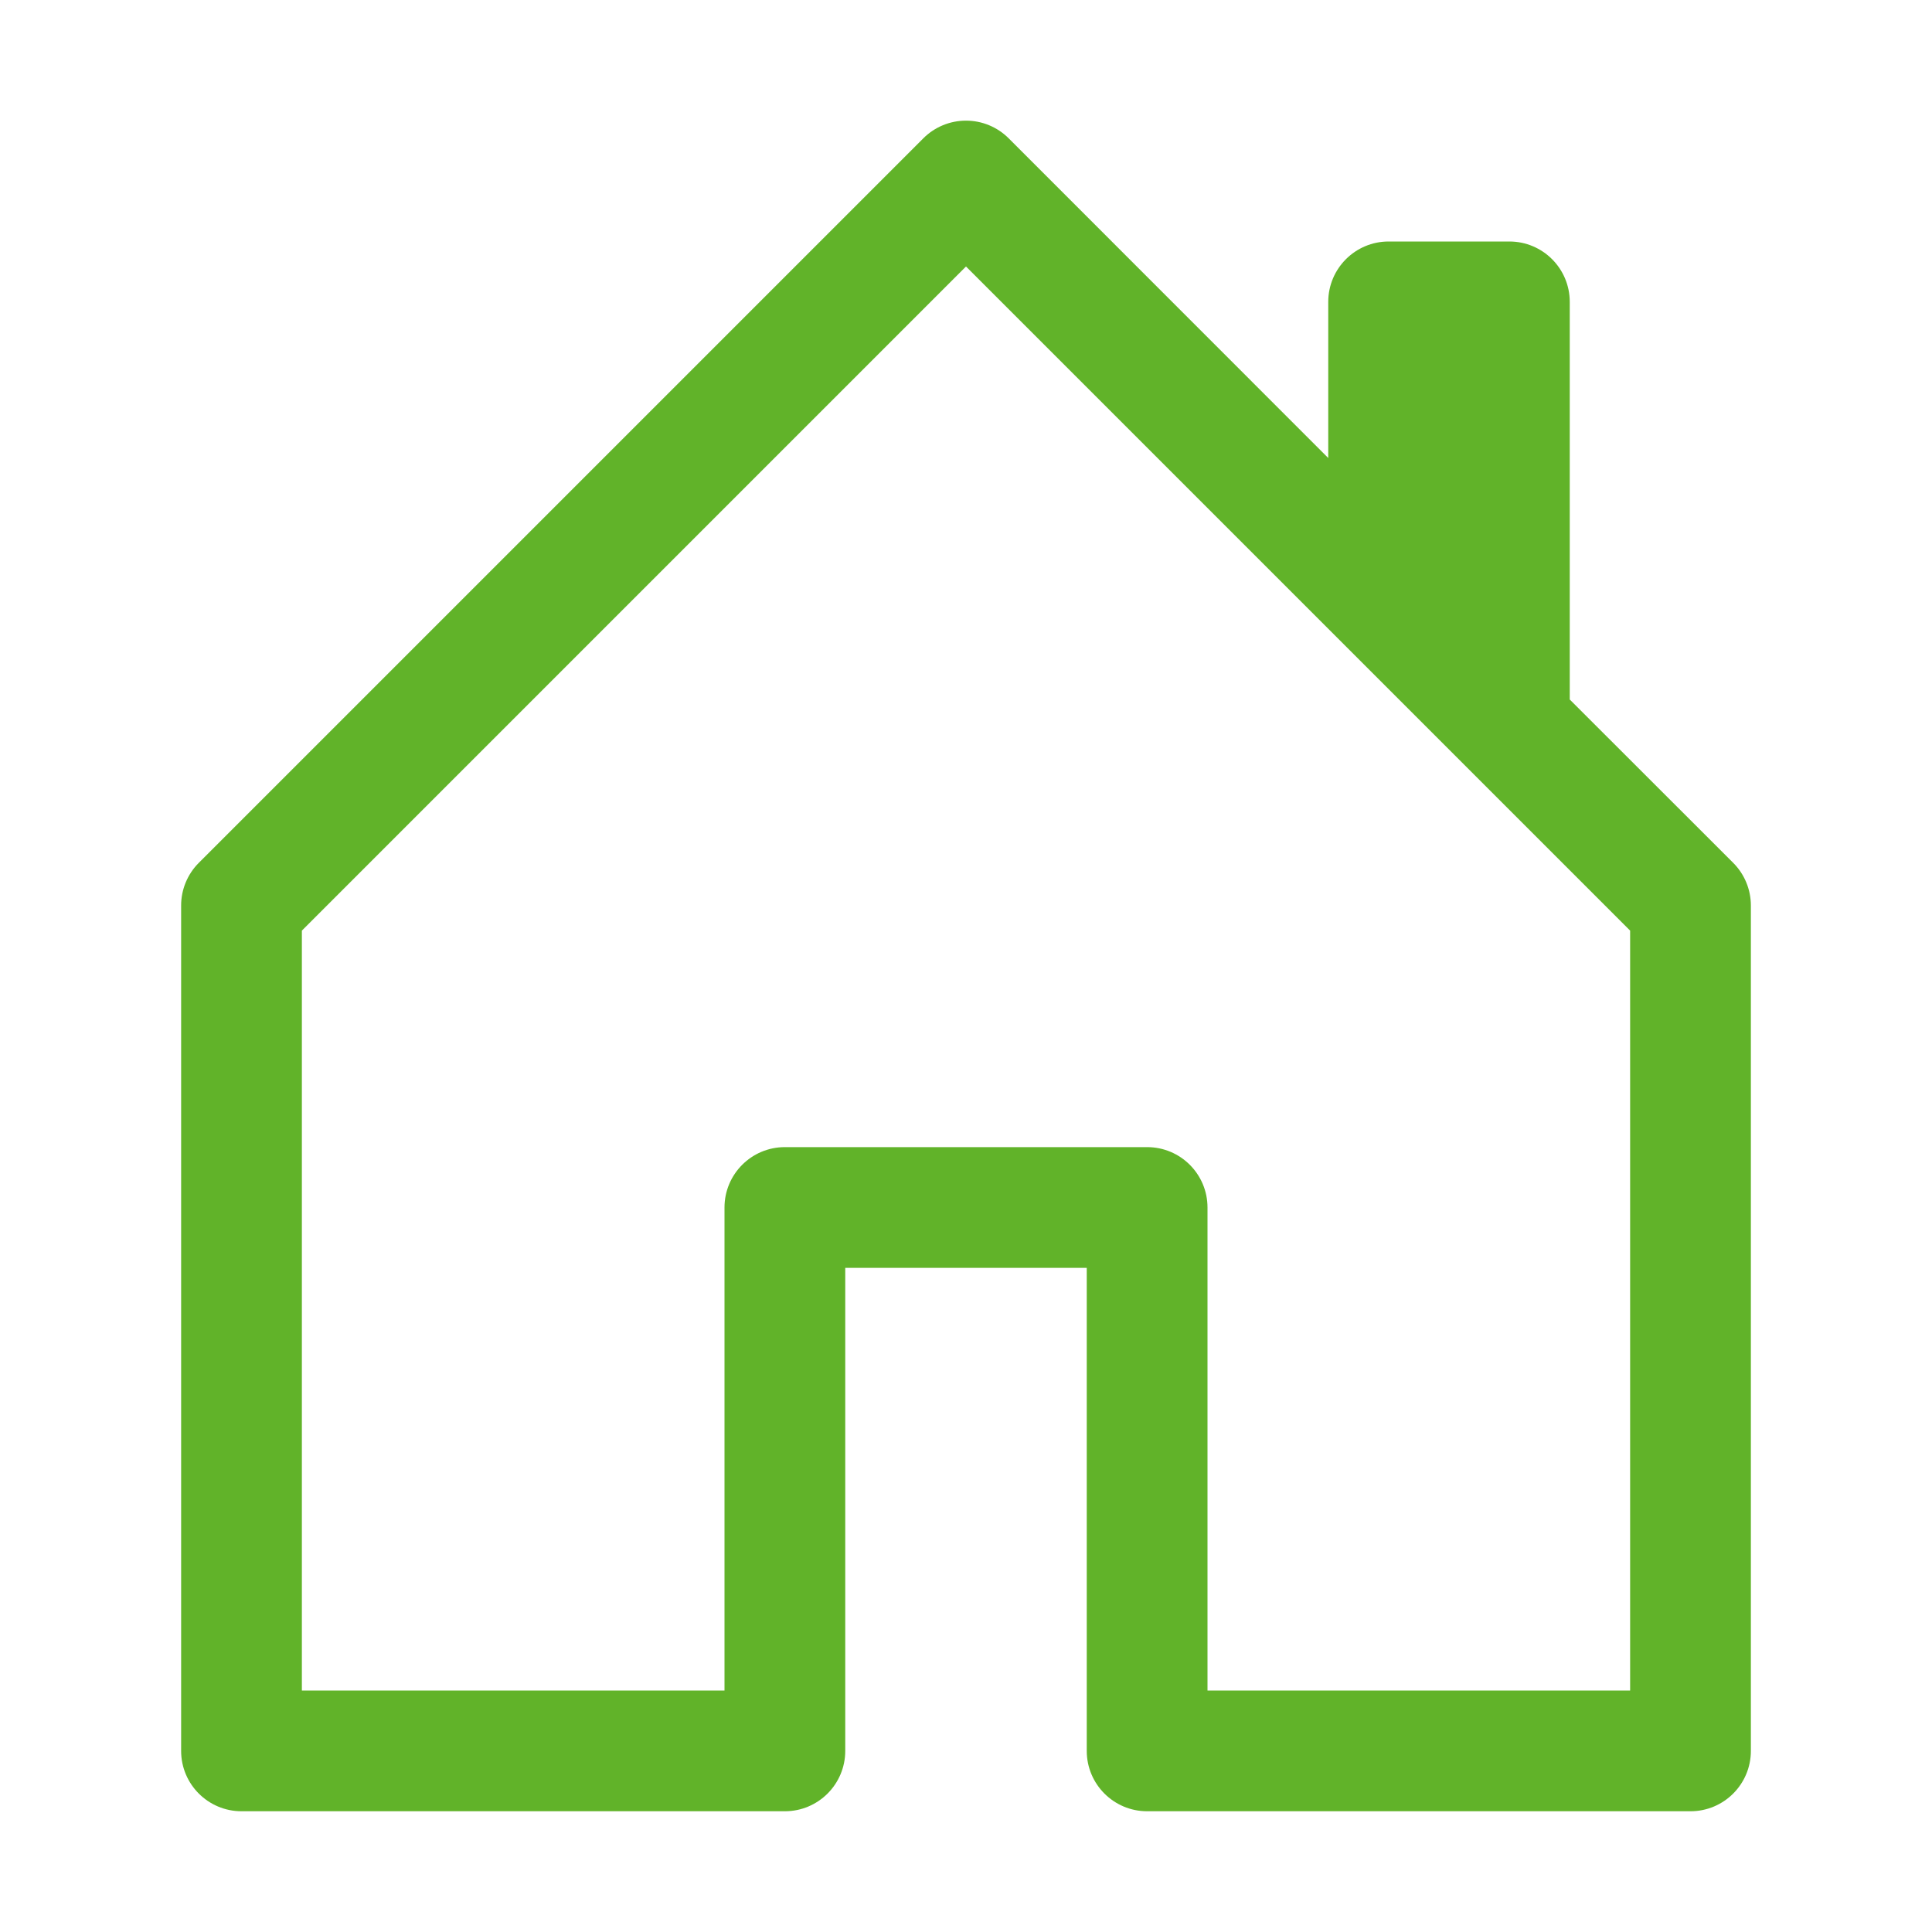
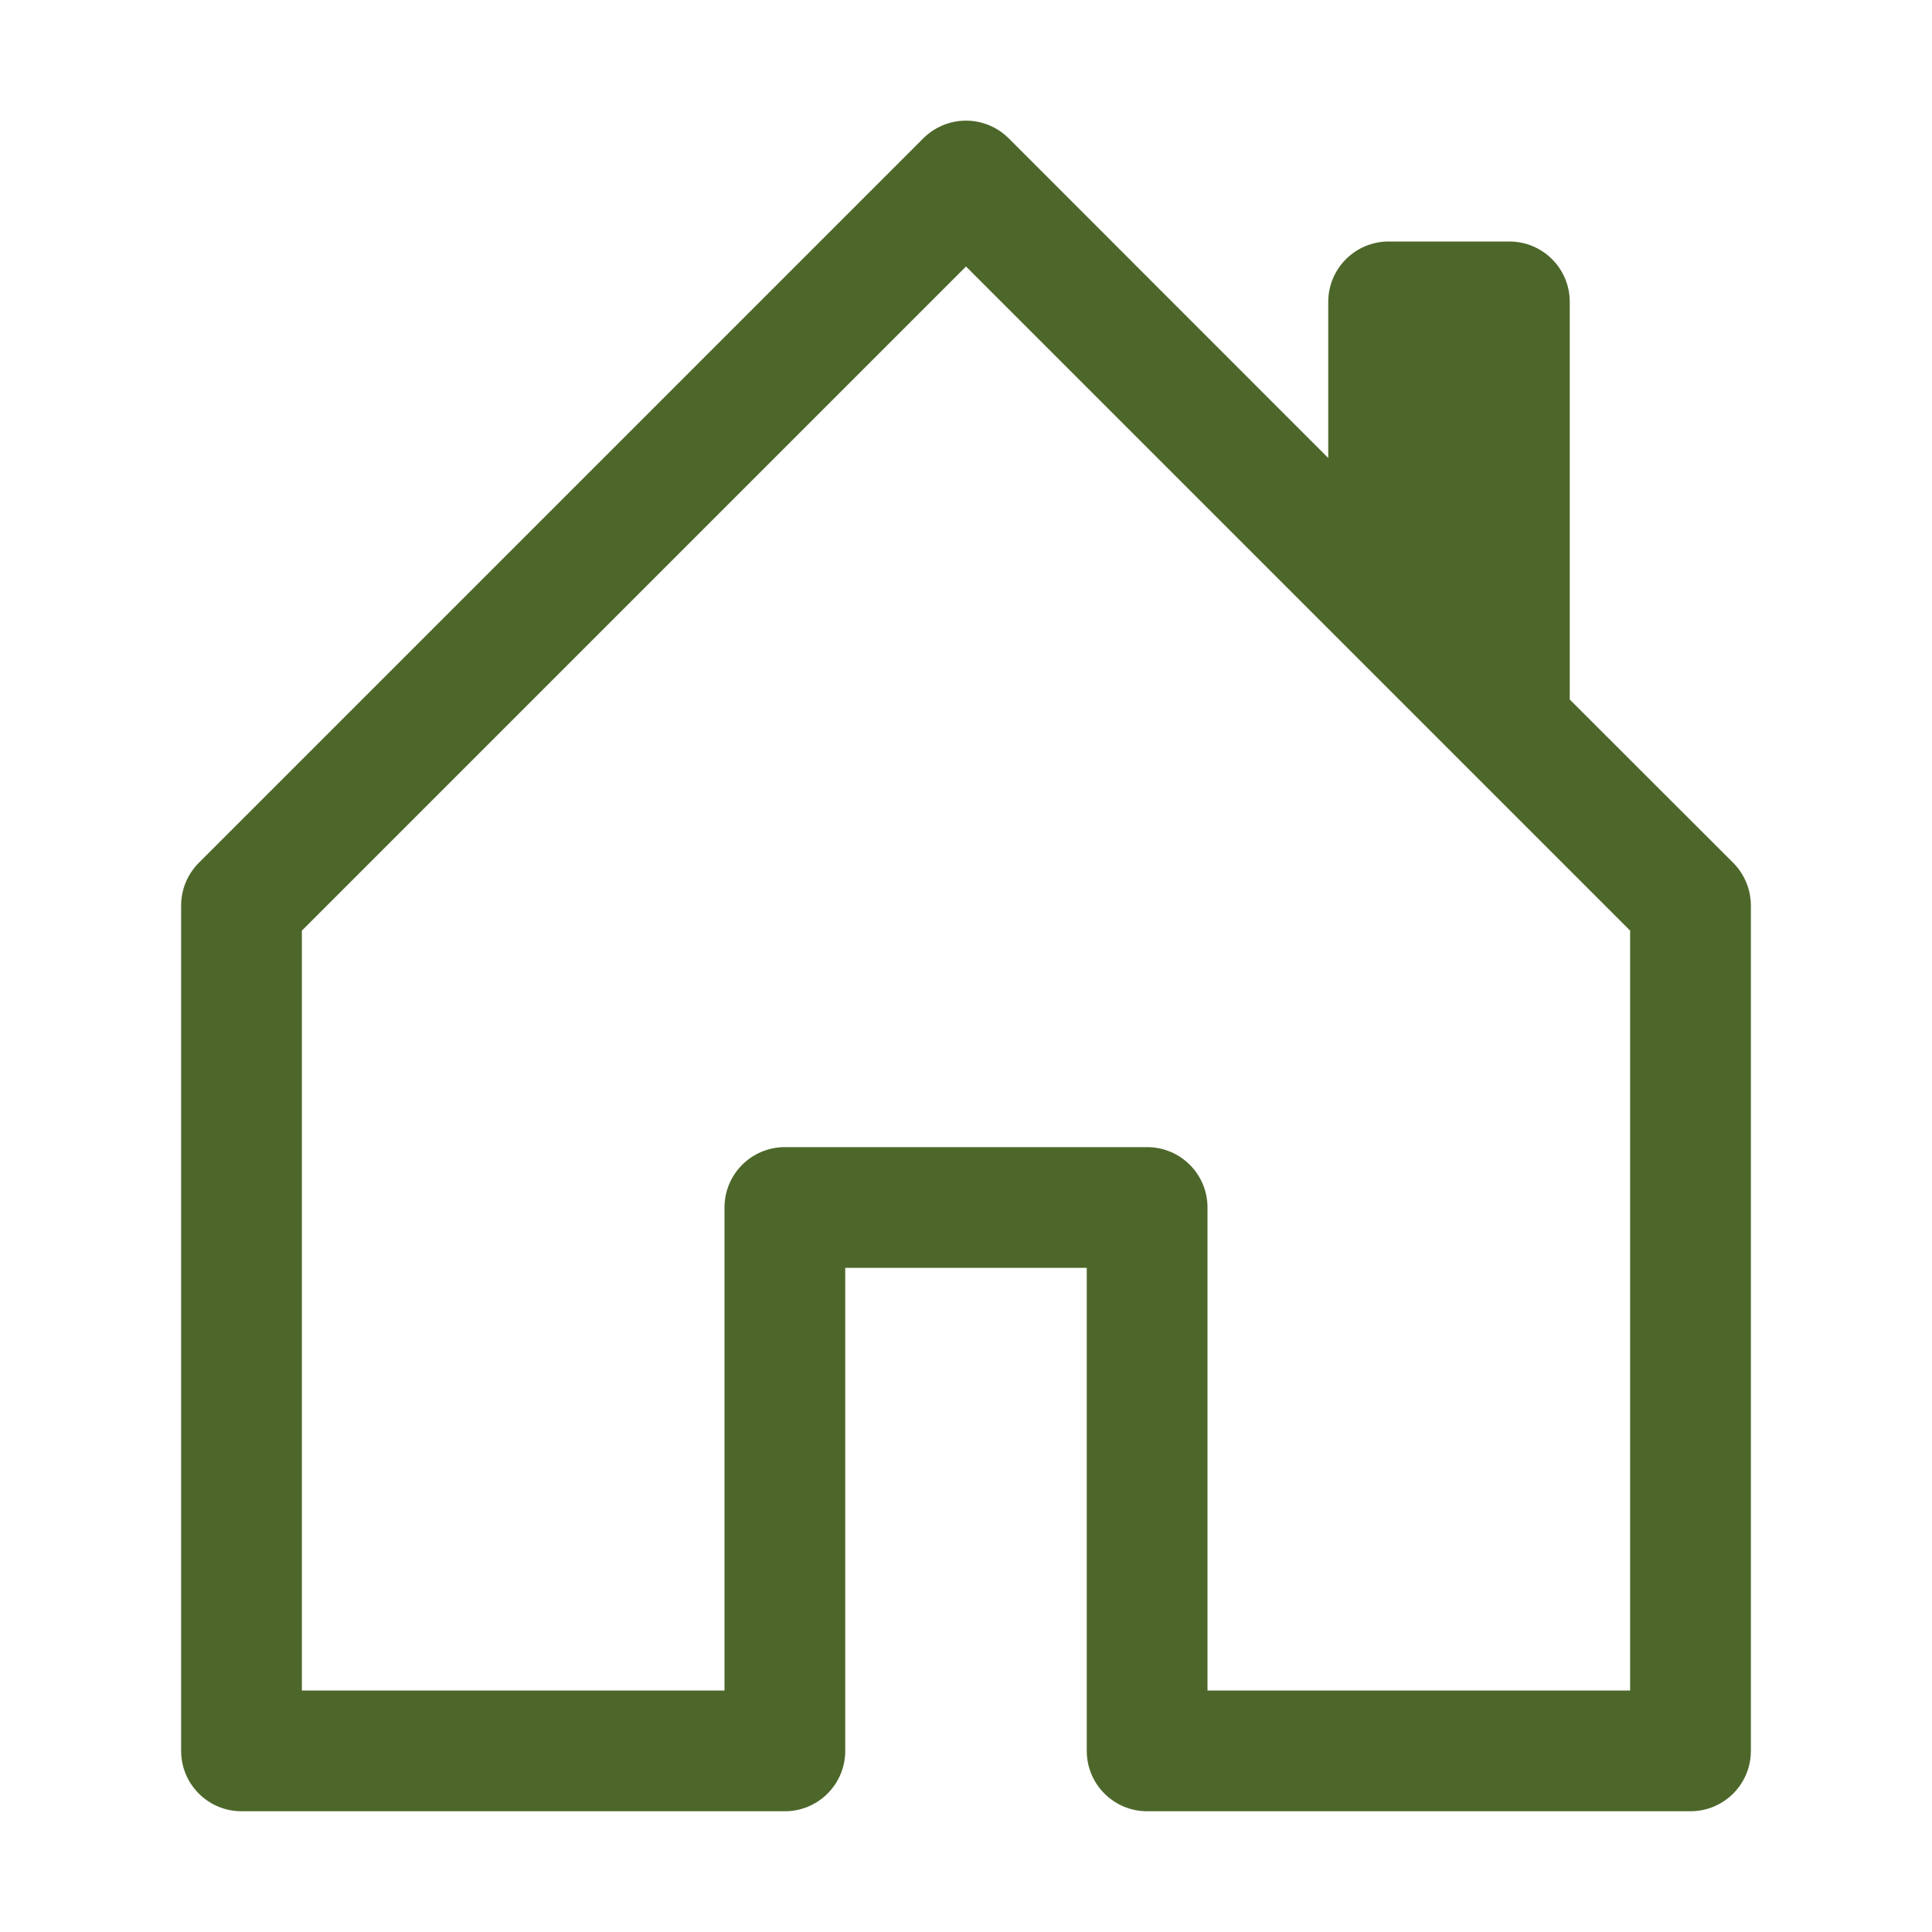
- <svg xmlns="http://www.w3.org/2000/svg" width="16px" height="16px" fill="#61B329" class="bi bi-house-door" viewBox="0 0 16 16" data-originalfillcolor="#ffffff" transform="rotate(0) scale(1, 1)">
+ <svg xmlns="http://www.w3.org/2000/svg" width="16px" height="16px" fill="#4d672a" class="bi bi-house-door" viewBox="0 0 16 16" data-originalfillcolor="#ffffff" transform="rotate(0) scale(1, 1)">
  <path d="M8.354 1.146a.5.5 0 0 0-.708 0l-6 6A.5.5 0 0 0 1.5 7.5v7a.5.5 0 0 0 .5.5h4.5a.5.5 0 0 0 .5-.5v-4h2v4a.5.5 0 0 0 .5.5H14a.5.5 0 0 0 .5-.5v-7a.5.5 0 0 0-.146-.354L13 5.793V2.5a.5.5 0 0 0-.5-.5h-1a.5.5 0 0 0-.5.5v1.293zM2.5 14V7.707l5.5-5.5 5.5 5.5V14H10v-4a.5.5 0 0 0-.5-.5h-3a.5.5 0 0 0-.5.5v4z" />
</svg>
